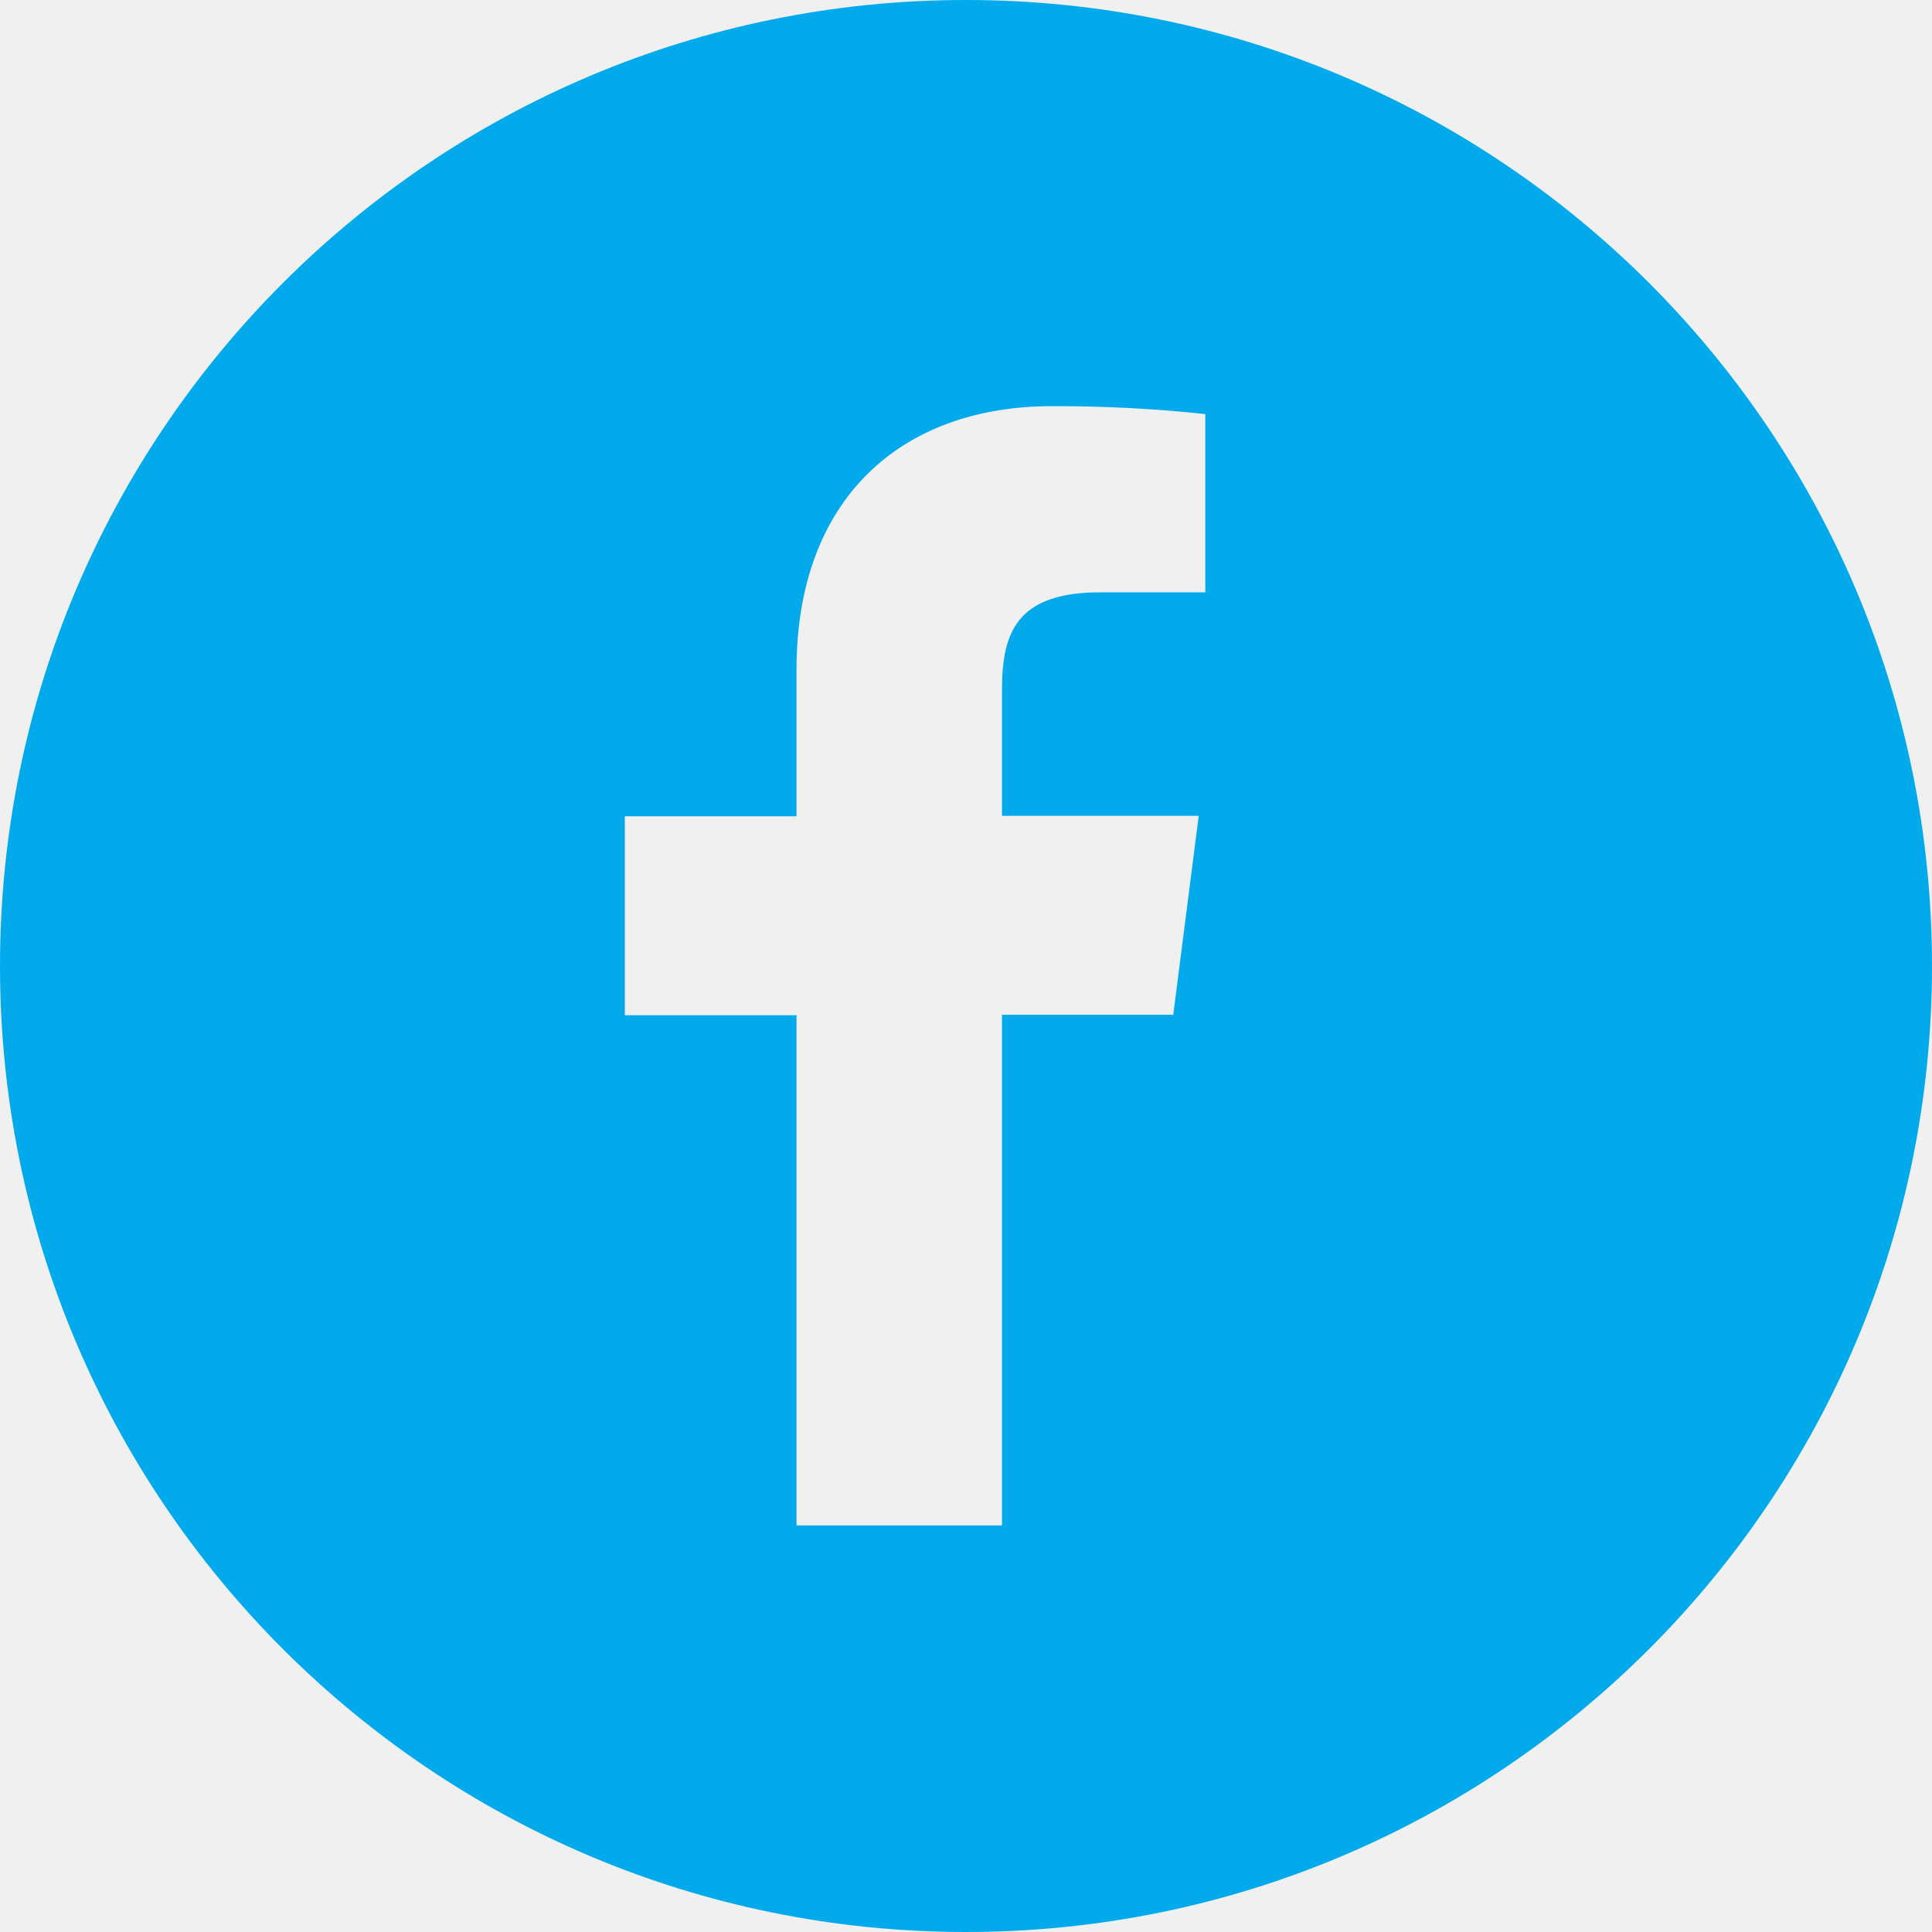
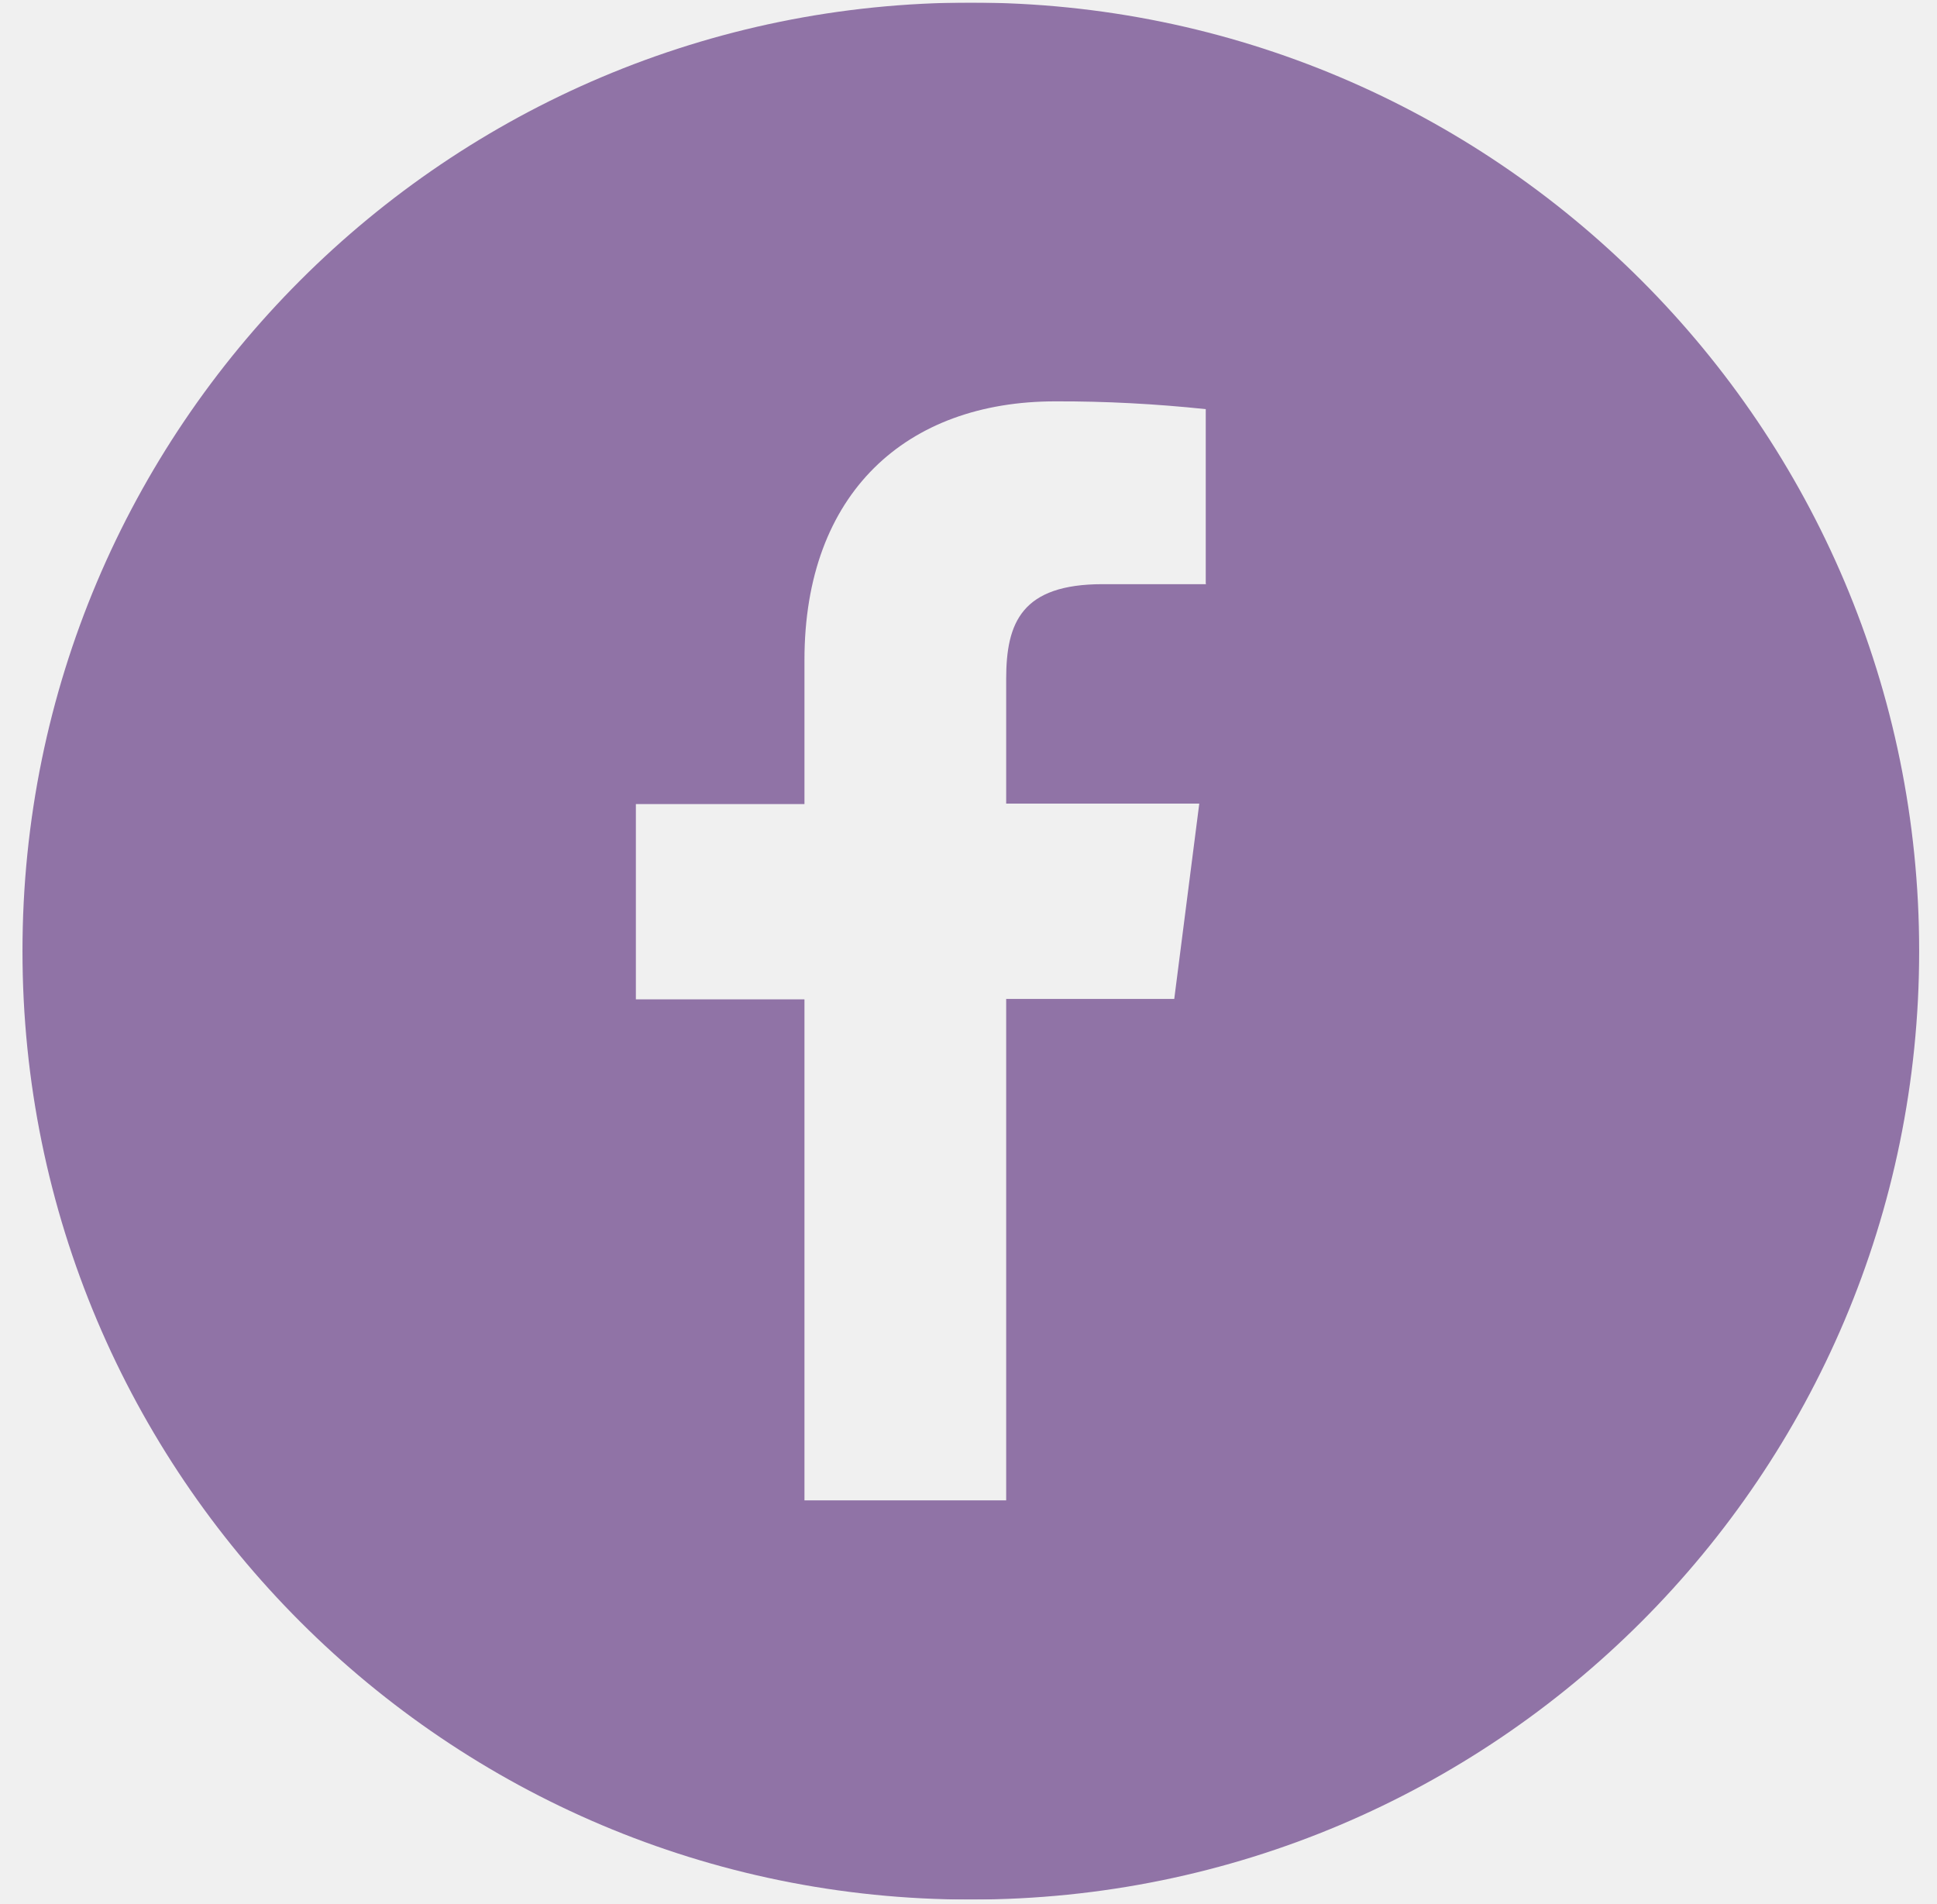
- <svg xmlns="http://www.w3.org/2000/svg" data-name="Layer 1" viewBox="0 0 44 44" width="44" height="44" fill="#02aaec">
-   <path d="M22 0a22 22 0 1 0 22 22A22 22 0 0 0 22 0zm5.46 13.49h-2.4c-1.88 0-2.24.89-2.24 2.2v2.89h4.48l-.58 4.53h-3.9v11.63h-4.68V23.12h-3.91v-4.53h3.91v-3.34c0-3.88 2.37-6 5.82-6a32.11 32.11 0 0 1 3.49.18v4.05z" />
+ <svg xmlns="http://www.w3.org/2000/svg" xmlns:xlink="http://www.w3.org/1999/xlink" width="58px" height="57px" viewBox="0 0 58 57" version="1.1">
+   <defs>
+     <polygon id="path-1" points="57.466 56.975 57.466 0.182 0.673 0.182 0.673 56.975" />
+   </defs>
+   <g id="Global" stroke="none" stroke-width="1" fill="none" fill-rule="evenodd">
+     <g id="Icons" transform="translate(-768, -250)">
+       <g id="Column-3-Copy" transform="translate(763, 49)">
+         <g id="Social-Media" transform="translate(1, 200.895)">
+           <g id="Group-3" transform="translate(4, 0)">
+             <mask id="mask-2" fill="white">
+               <use xlink:href="#path-1" />
+             </mask>
+             <g id="Clip-2" />
+             <path d="M36.116,17.594 L33.018,17.594 C30.592,17.594 30.128,18.742 30.128,20.434 L30.128,24.164 L35.91,24.164 L35.161,30.011 L30.128,30.011 L30.128,45.023 L24.088,45.023 L24.088,30.024 L19.04,30.024 L19.04,24.177 L24.088,24.177 L24.088,19.865 C24.088,14.858 27.146,12.121 31.598,12.121 C33.103,12.116 34.607,12.196 36.104,12.354 L36.104,17.58 L36.116,17.594 Z M29.068,0.182 C13.386,0.182 0.673,12.896 0.673,28.578 C0.673,44.261 13.386,56.975 29.068,56.975 C44.752,56.975 57.466,44.261 57.466,28.578 C57.466,12.896 44.752,0.182 29.068,0.182 Z" id="Fill-1" fill="#9073A6" mask="url(#mask-2)" />
+           </g>
+         </g>
+       </g>
+     </g>
+   </g>
</svg>
